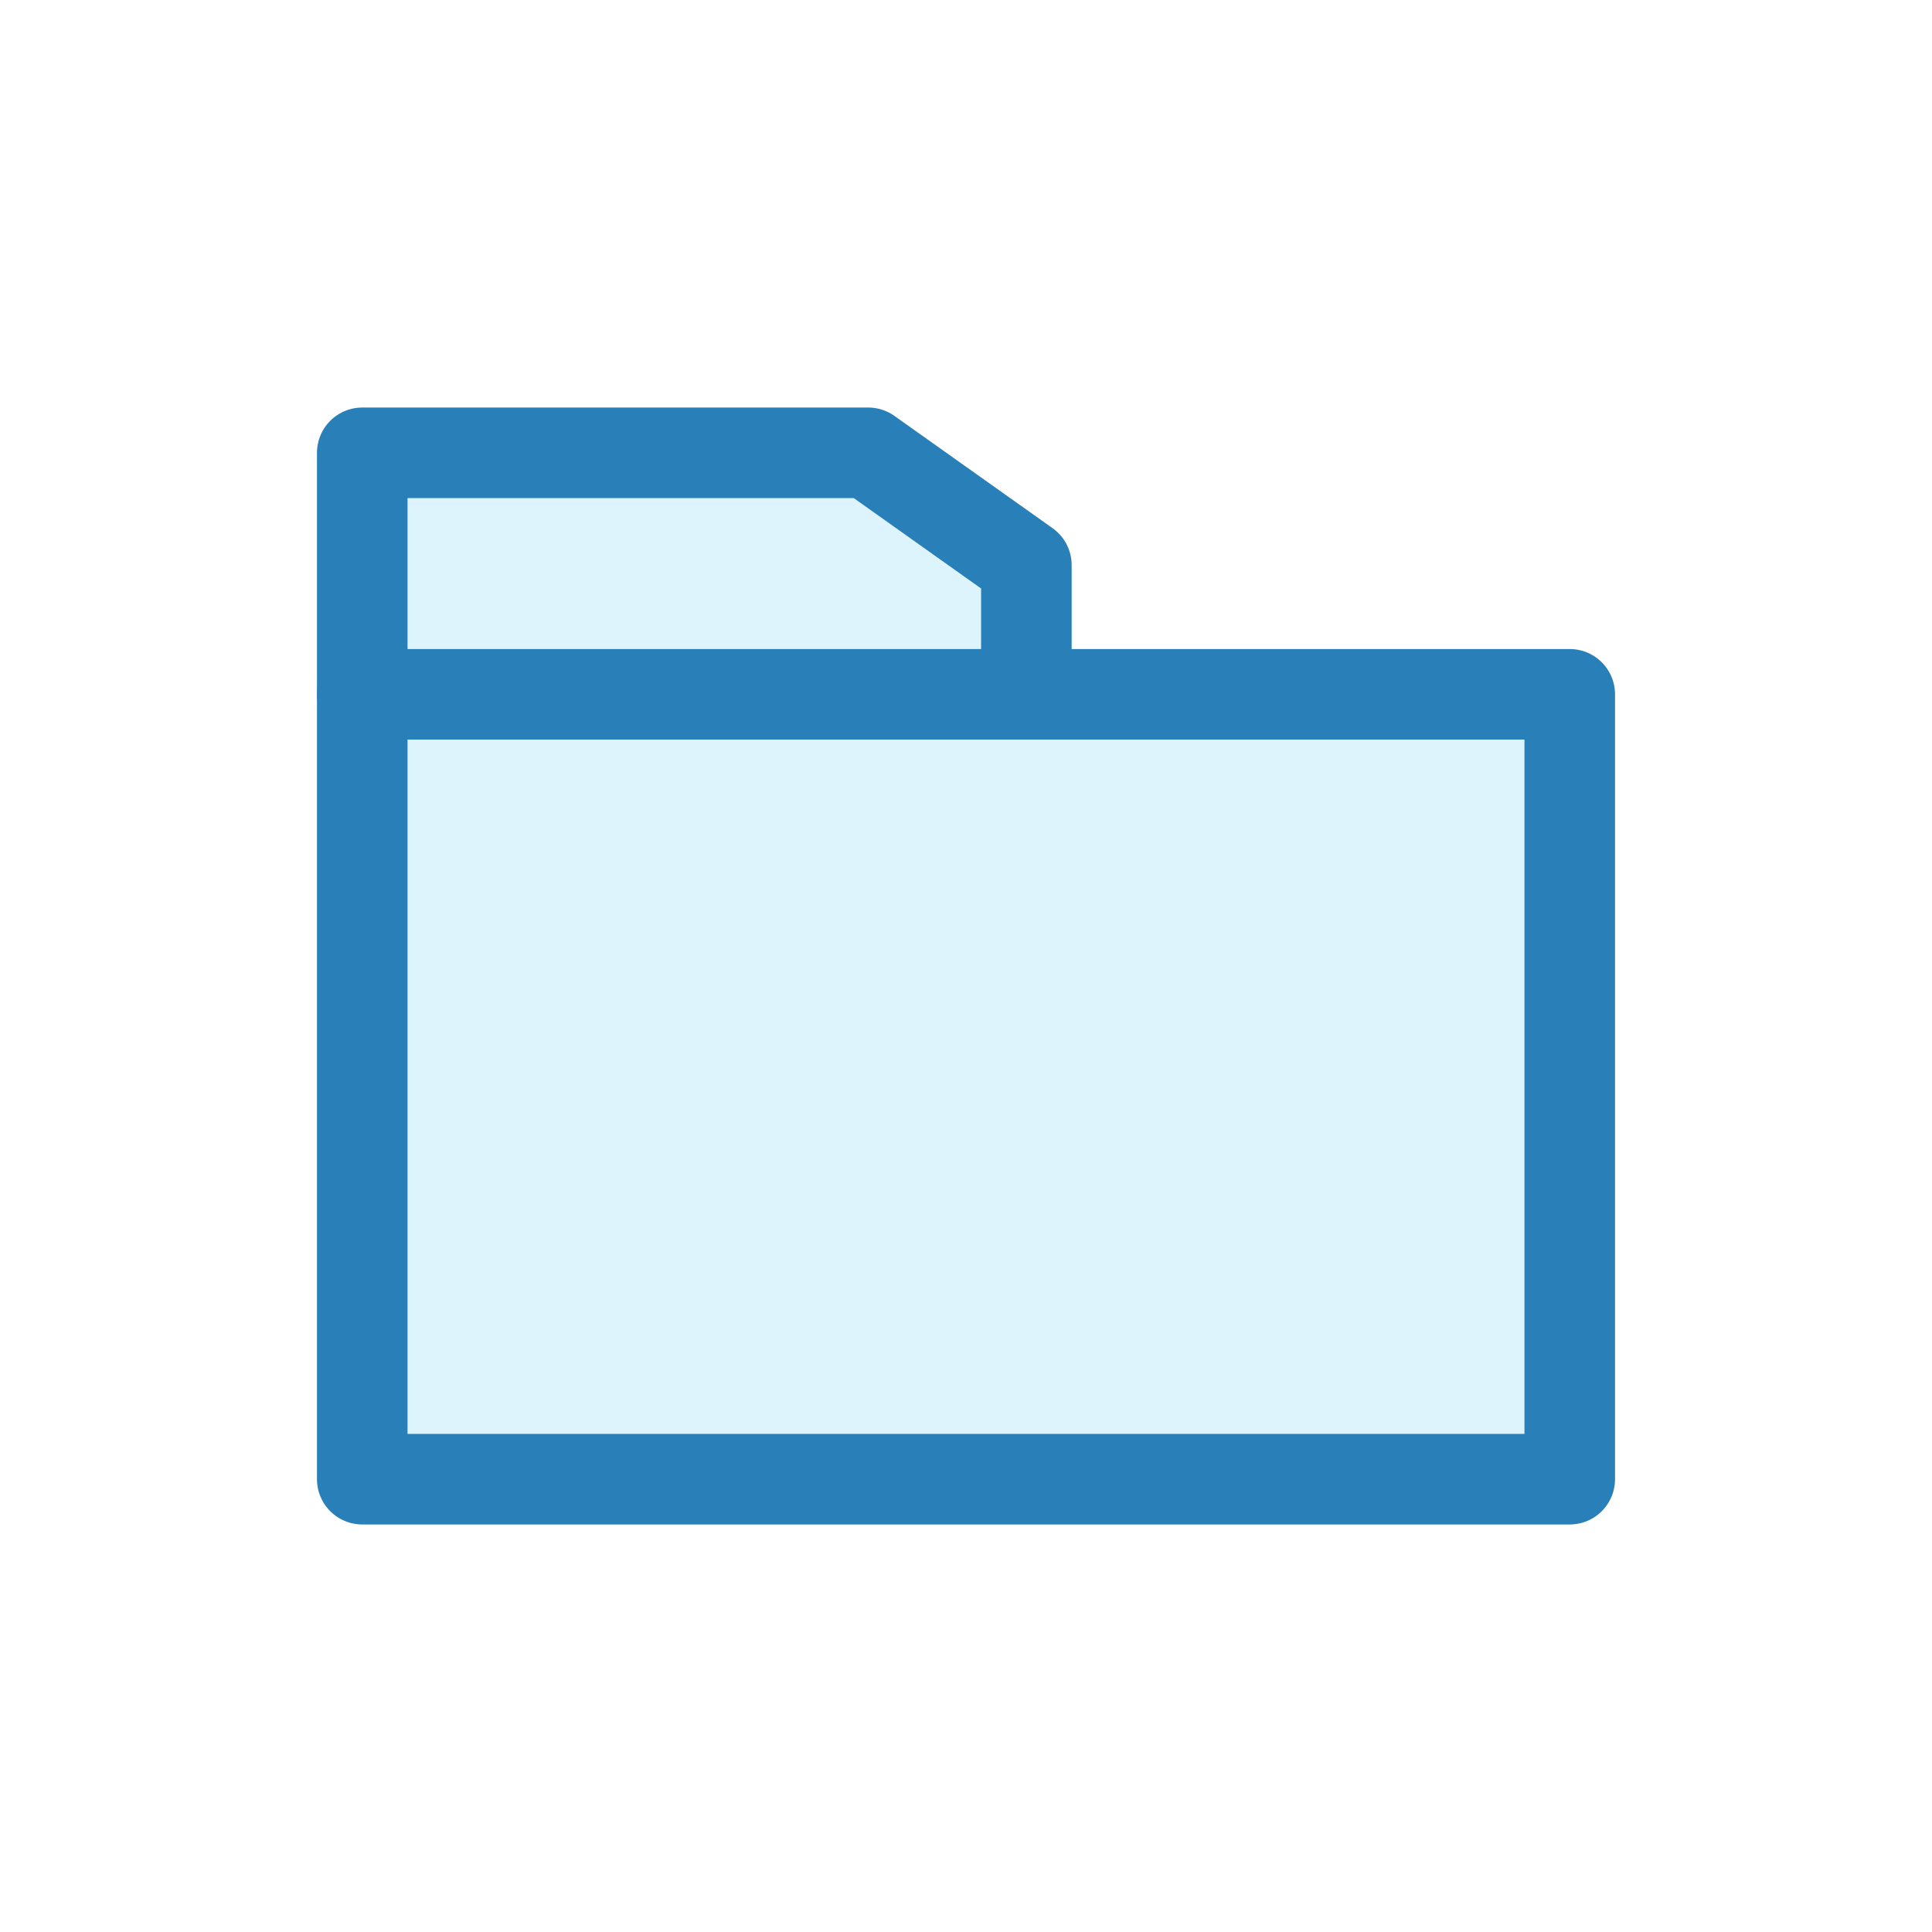
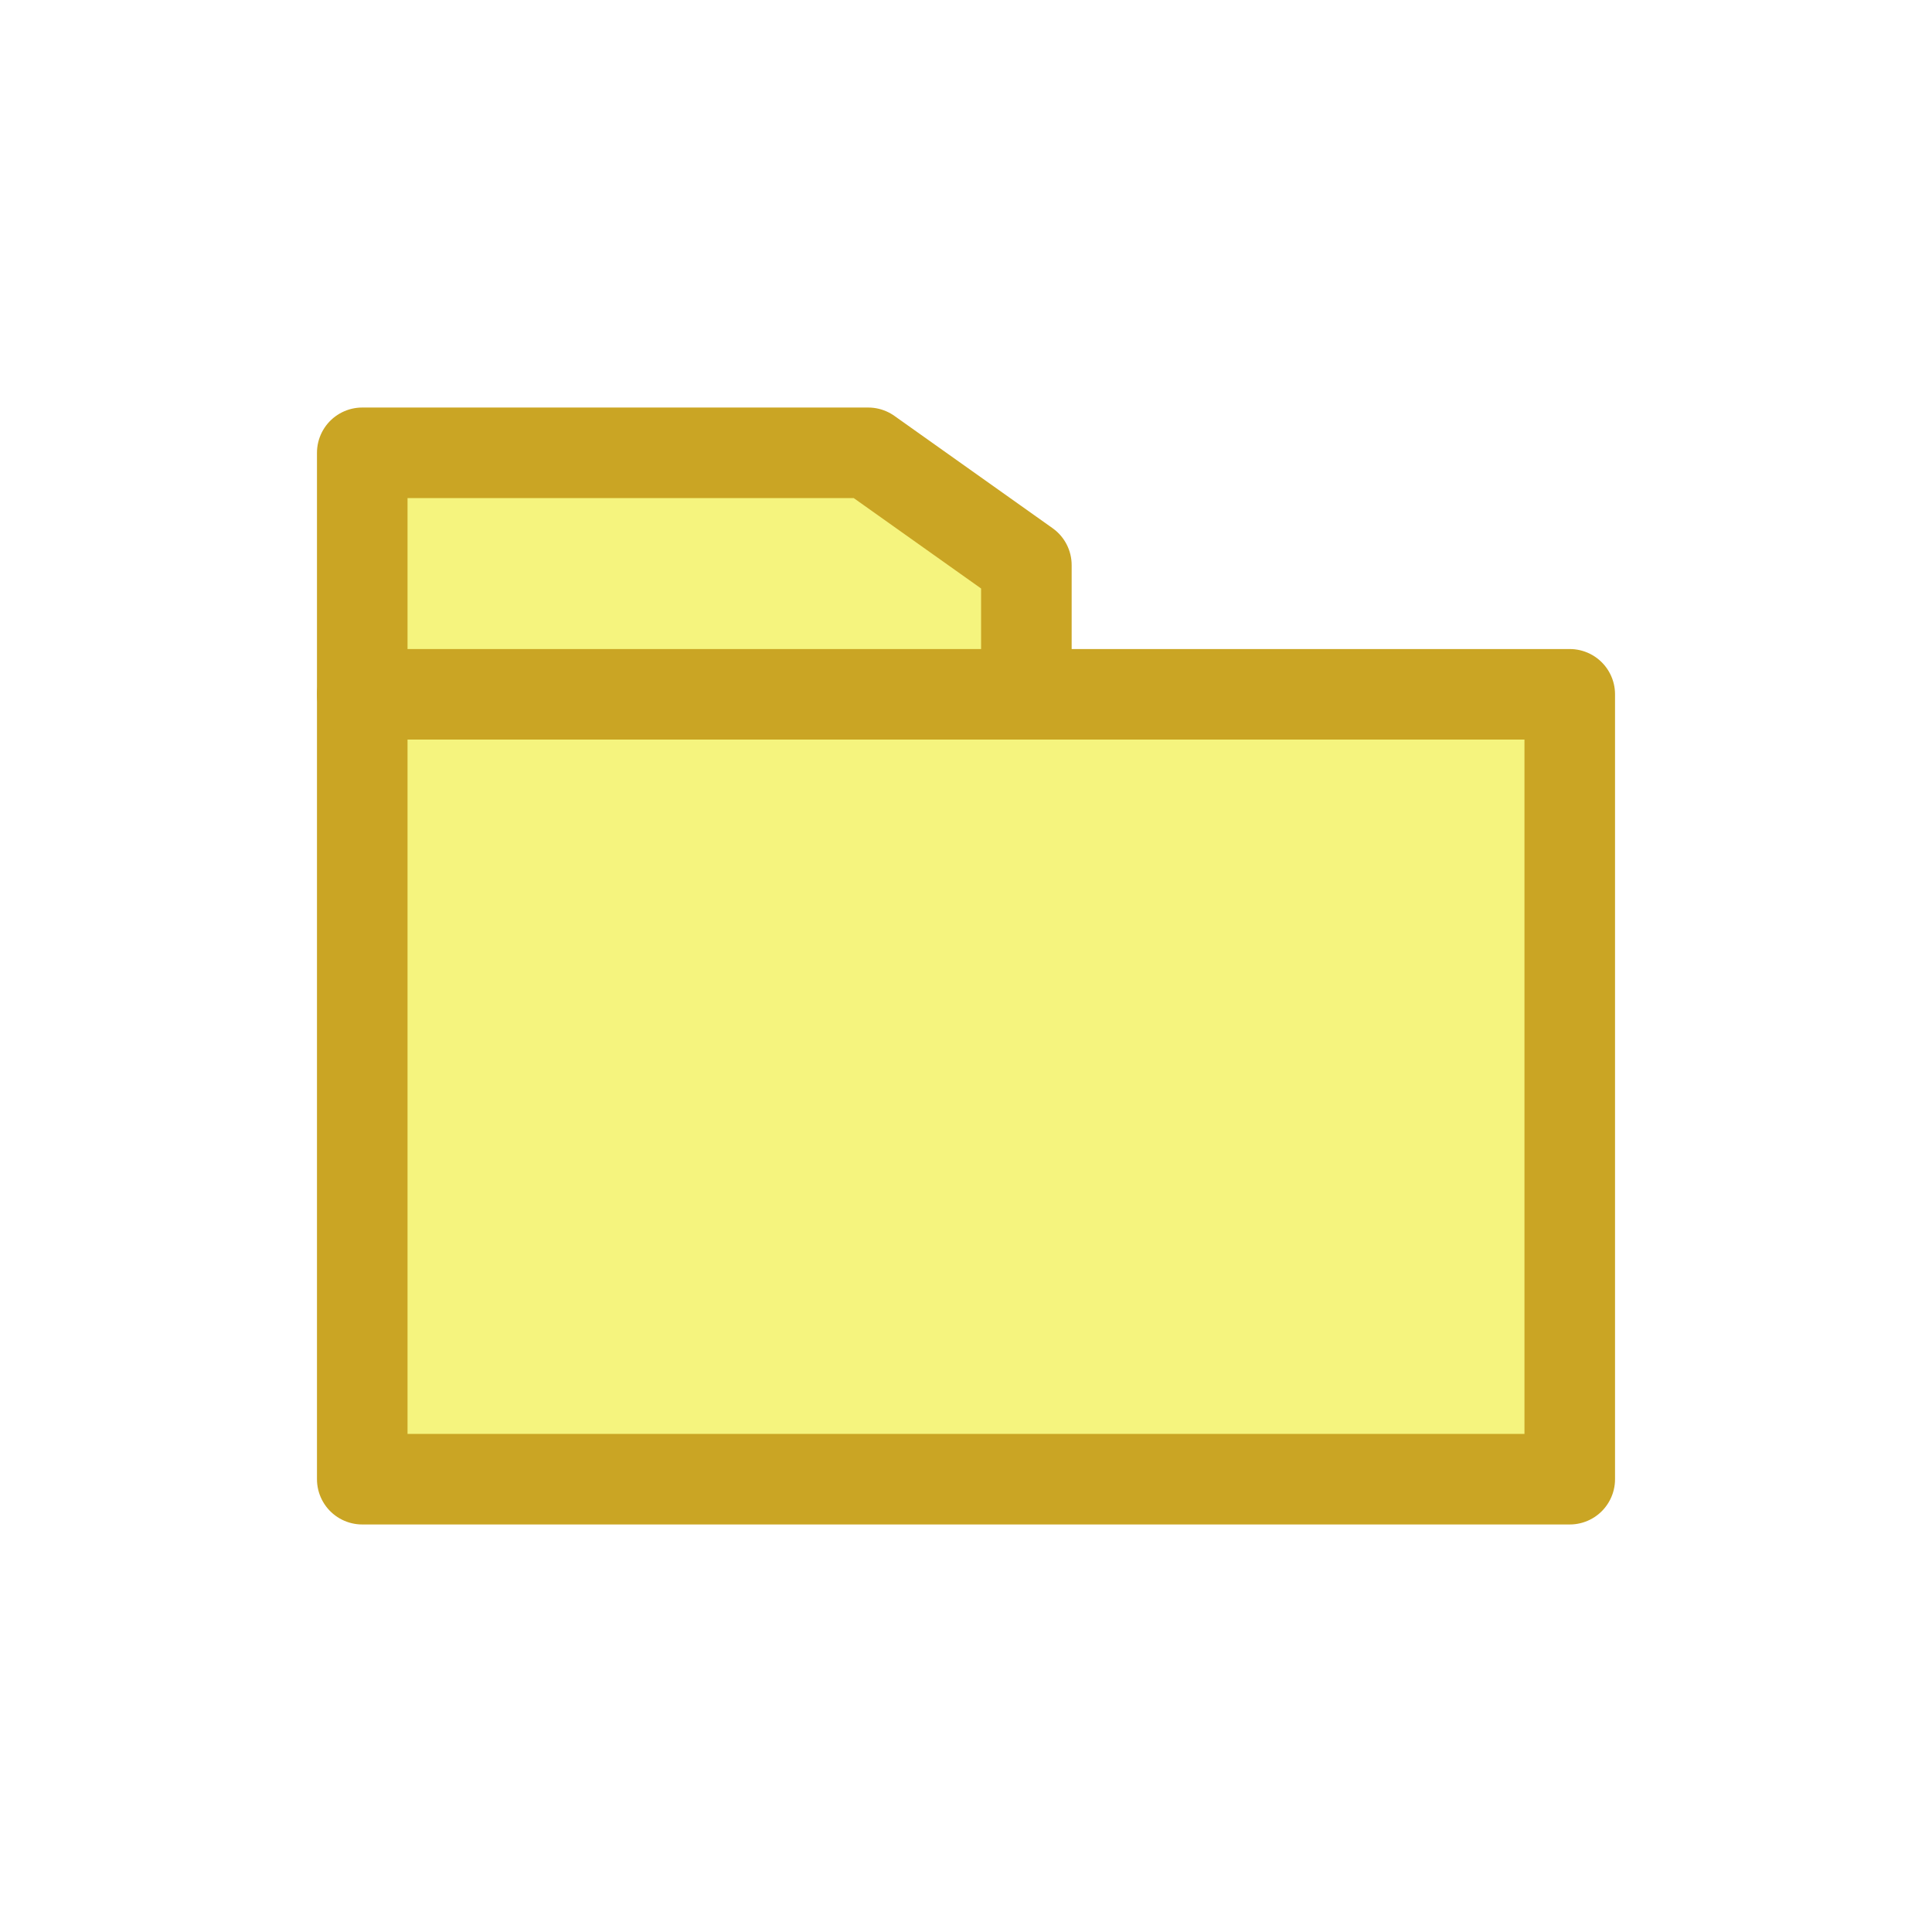
<svg xmlns="http://www.w3.org/2000/svg" viewBox="0 0 16 16">
  <defs>
-     <style>.cls-1{fill:#def4fd;stroke:#2980b9;stroke-linecap:round;stroke-linejoin:round;stroke-width:0.75px;}</style>
+     <style>.cls-1{fill:#f5f47e;stroke:#caa524;stroke-linecap:round;stroke-linejoin:round;stroke-width:0.75px;}</style>
  </defs>
  <g id="_2" data-name="2">
    <rect class="cls-1" x="3" y="5.75" width="10" height="6.5" />
    <polygon class="cls-1" points="8.5 5.75 3 5.75 3 3.75 7.19 3.75 8.5 4.68 8.5 5.75" />
  </g>
</svg>
